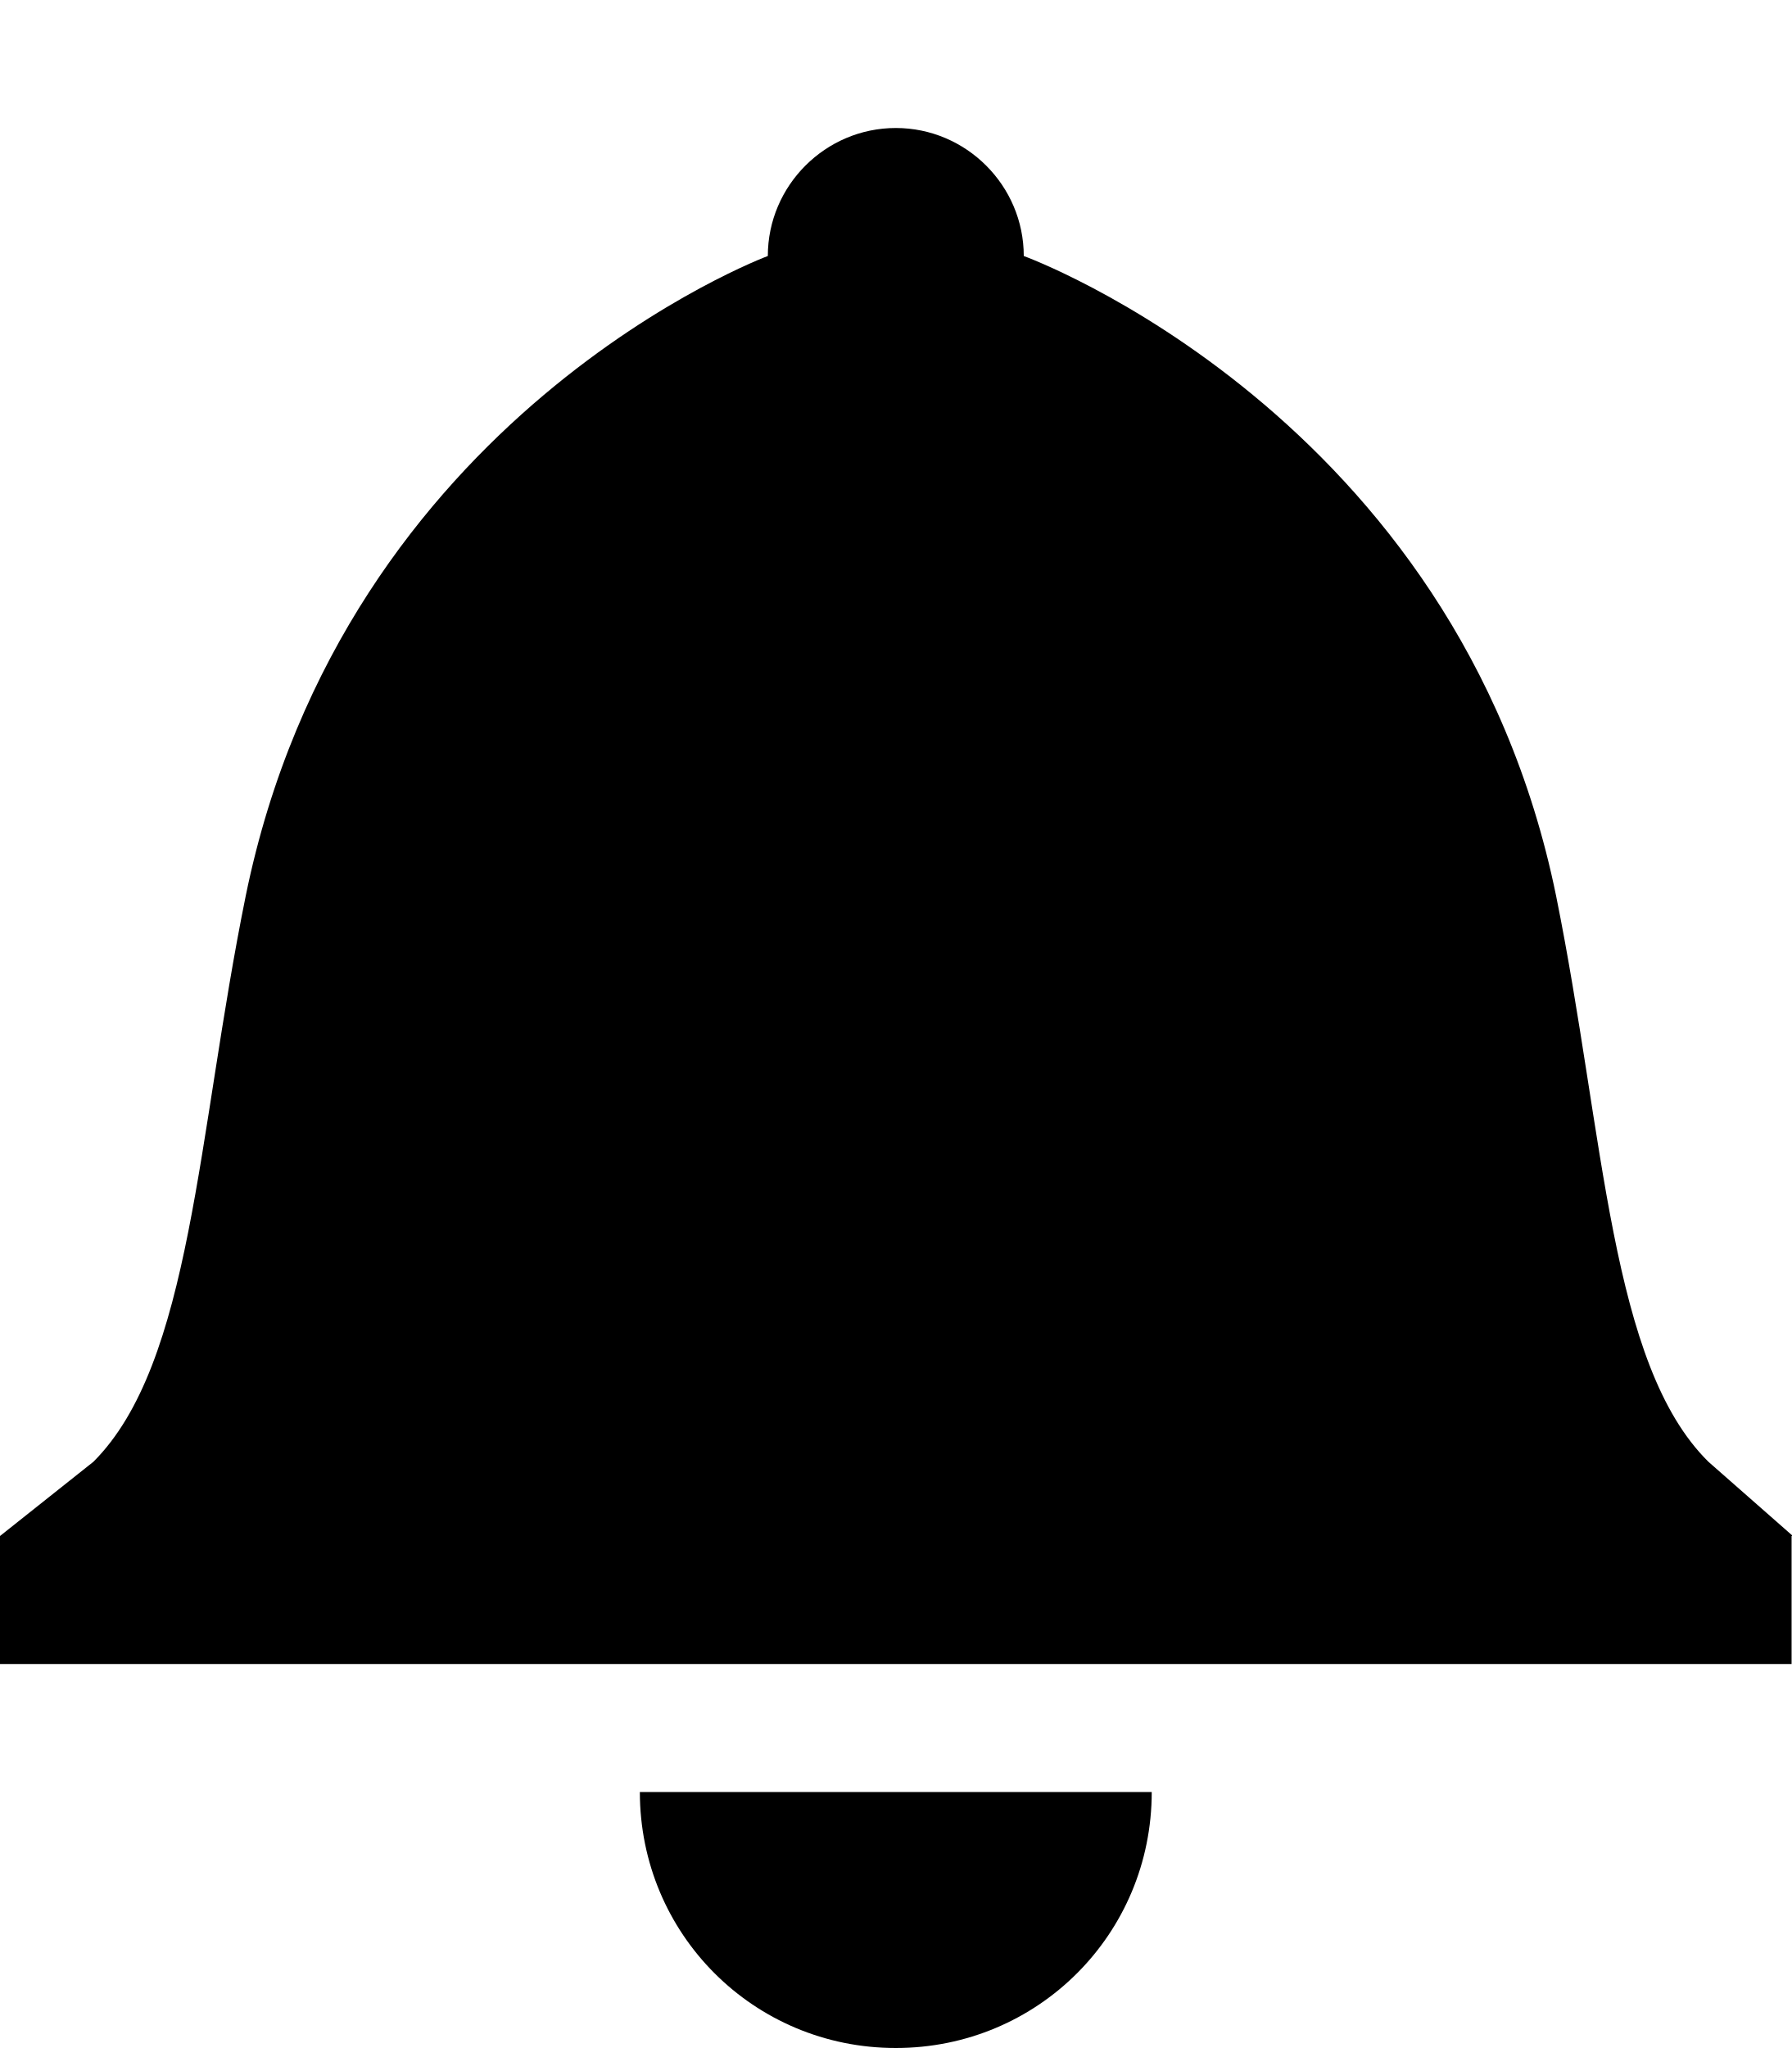
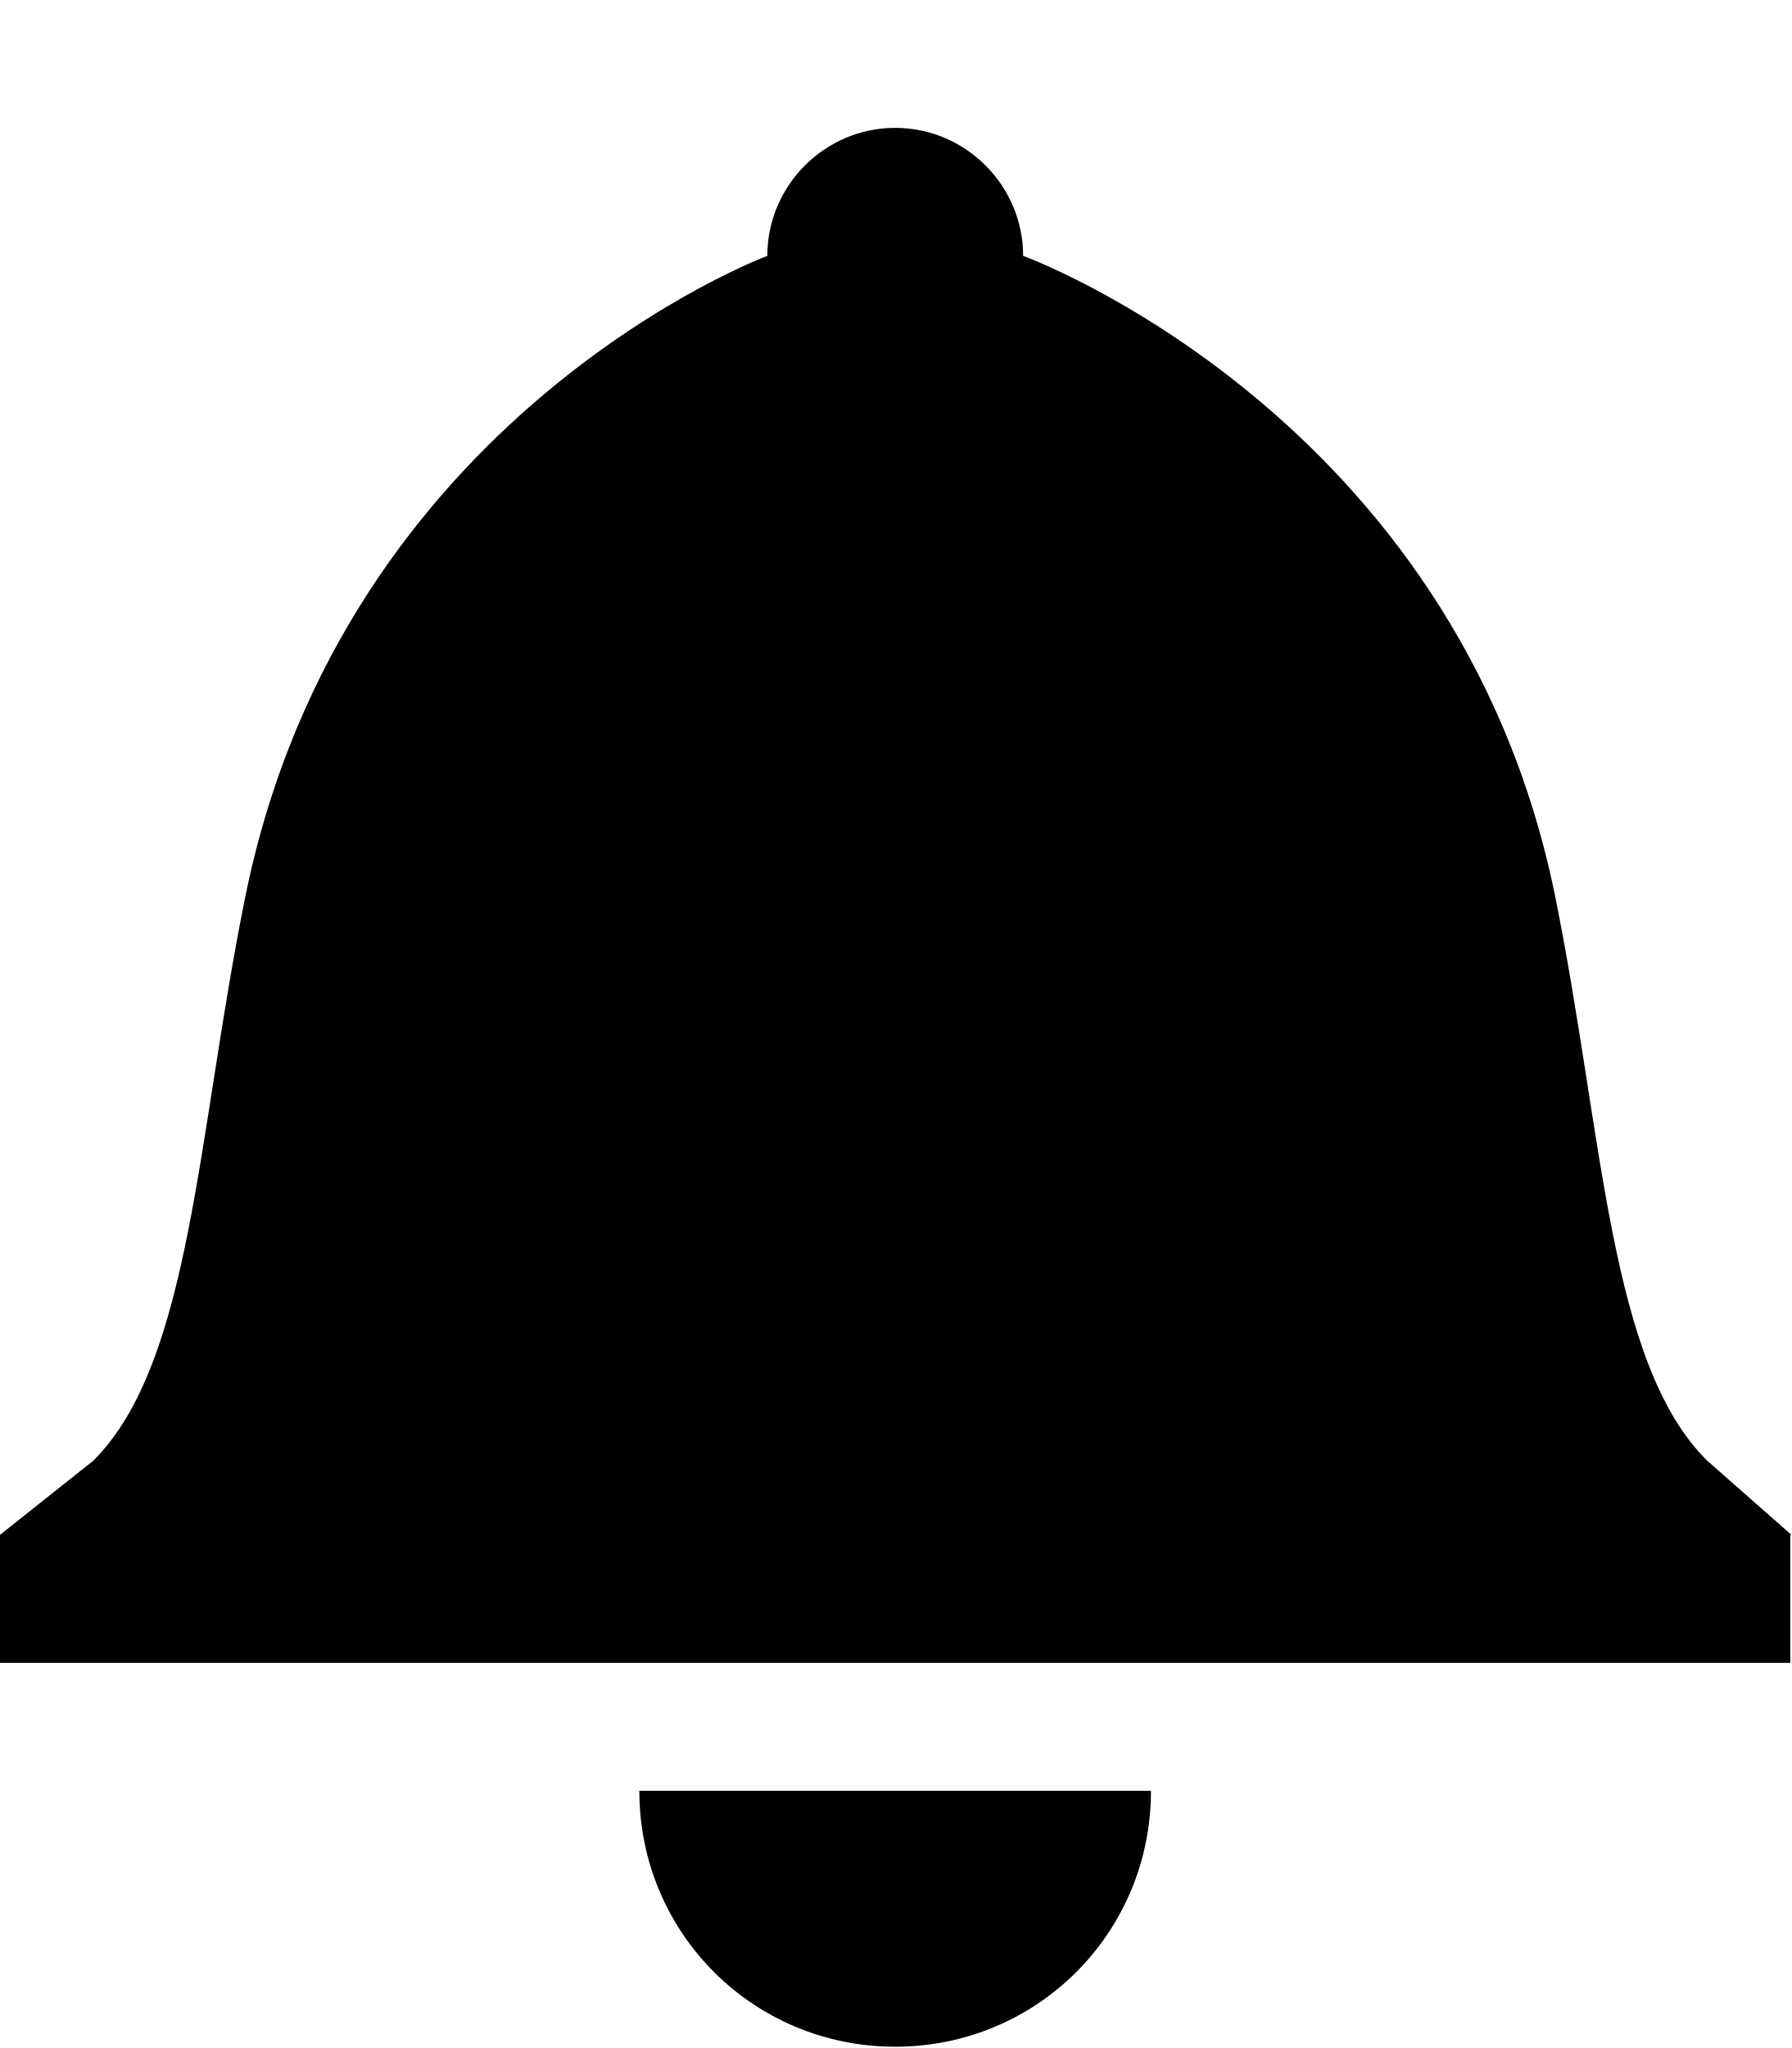
- <svg xmlns="http://www.w3.org/2000/svg" height="16" width="14">
-   <path d="M14 12v1H0v-1l0.73-0.58c0.77-0.77 0.81-2.55 1.19-4.42 0.77-3.77 4.08-5 4.08-5 0-0.55 0.45-1 1-1s1 0.45 1 1c0 0 3.39 1.23 4.16 5 0.38 1.88 0.42 3.66 1.19 4.42l0.66 0.58z m-7 4c1.11 0 2-0.89 2-2H5c0 1.11 0.89 2 2 2z" />
+ <svg xmlns="http://www.w3.org/2000/svg" width="14" height="16" viewBox="0 0 14 16">
+   <path fill-rule="evenodd" d="M13.99 11.991v1H0v-1l.73-.58c.769-.769.809-2.547 1.189-4.416.77-3.767 4.077-4.996 4.077-4.996 0-.55.45-1 .999-1 .55 0 1 .45 1 1 0 0 3.387 1.229 4.156 4.996.38 1.879.42 3.657 1.19 4.417l.659.58h-.01zM6.995 15.99c1.11 0 1.999-.89 1.999-1.999H4.996c0 1.11.89 1.999 1.999 1.999z" />
</svg>
